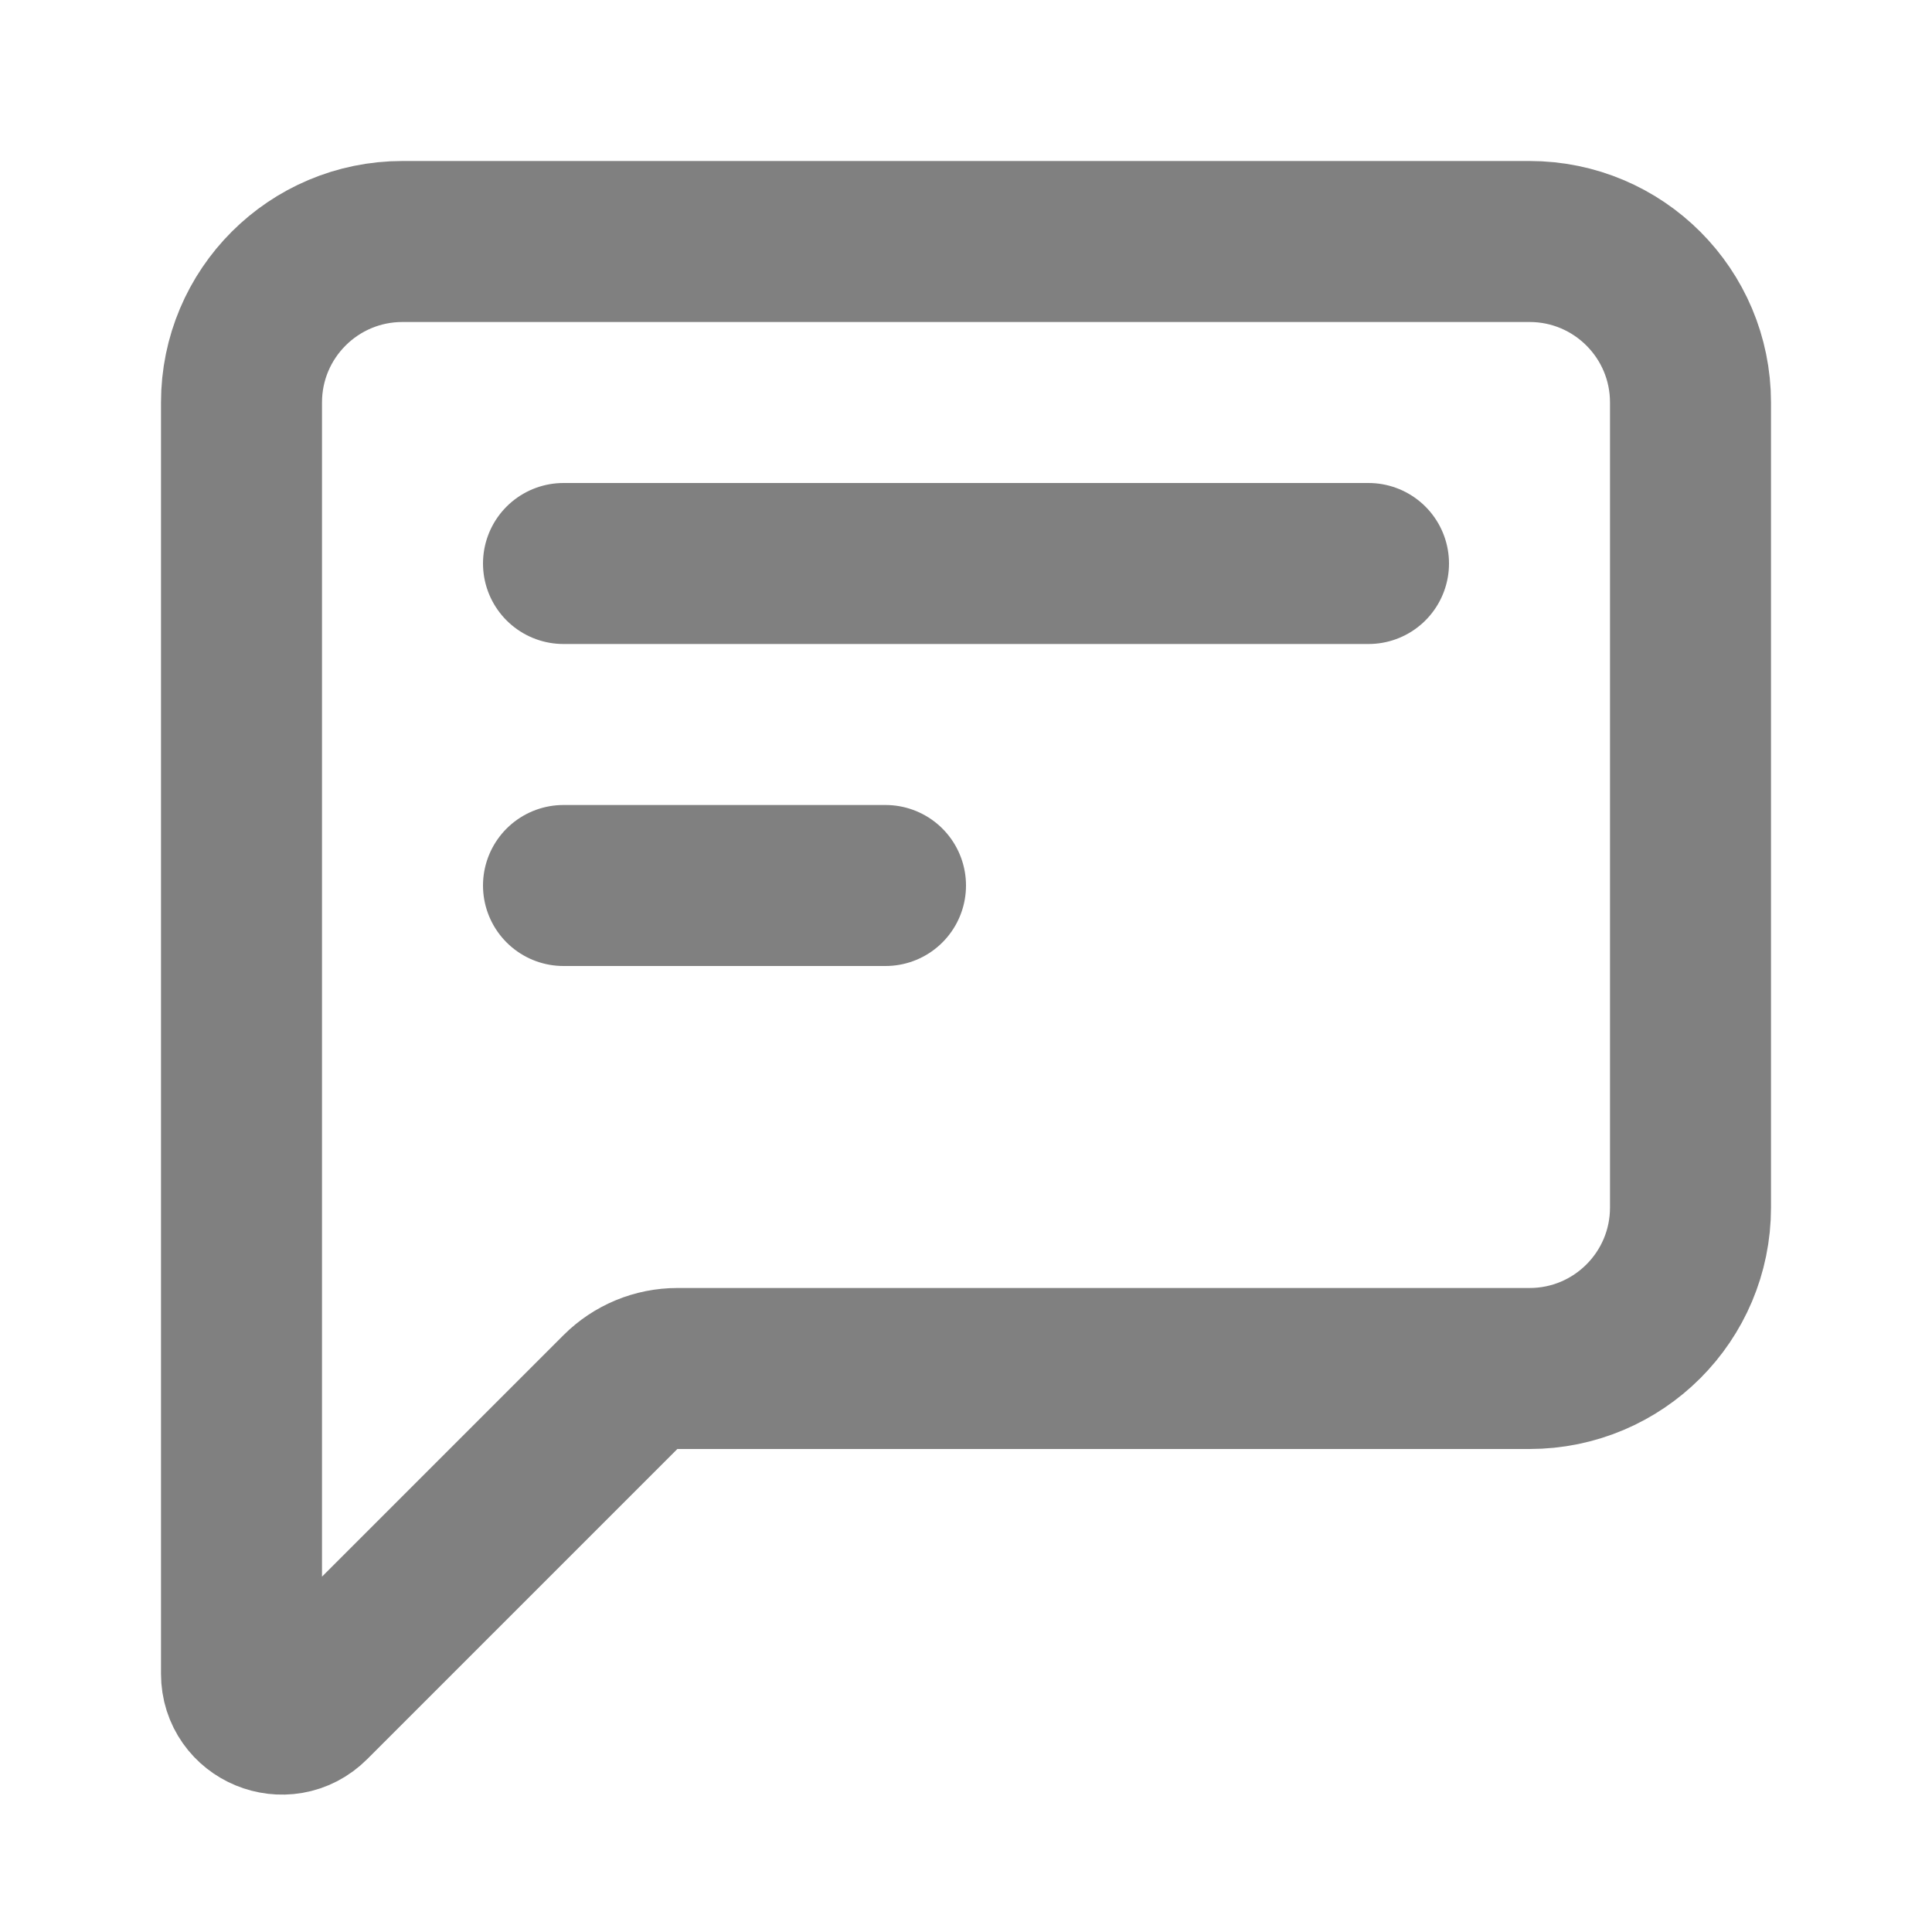
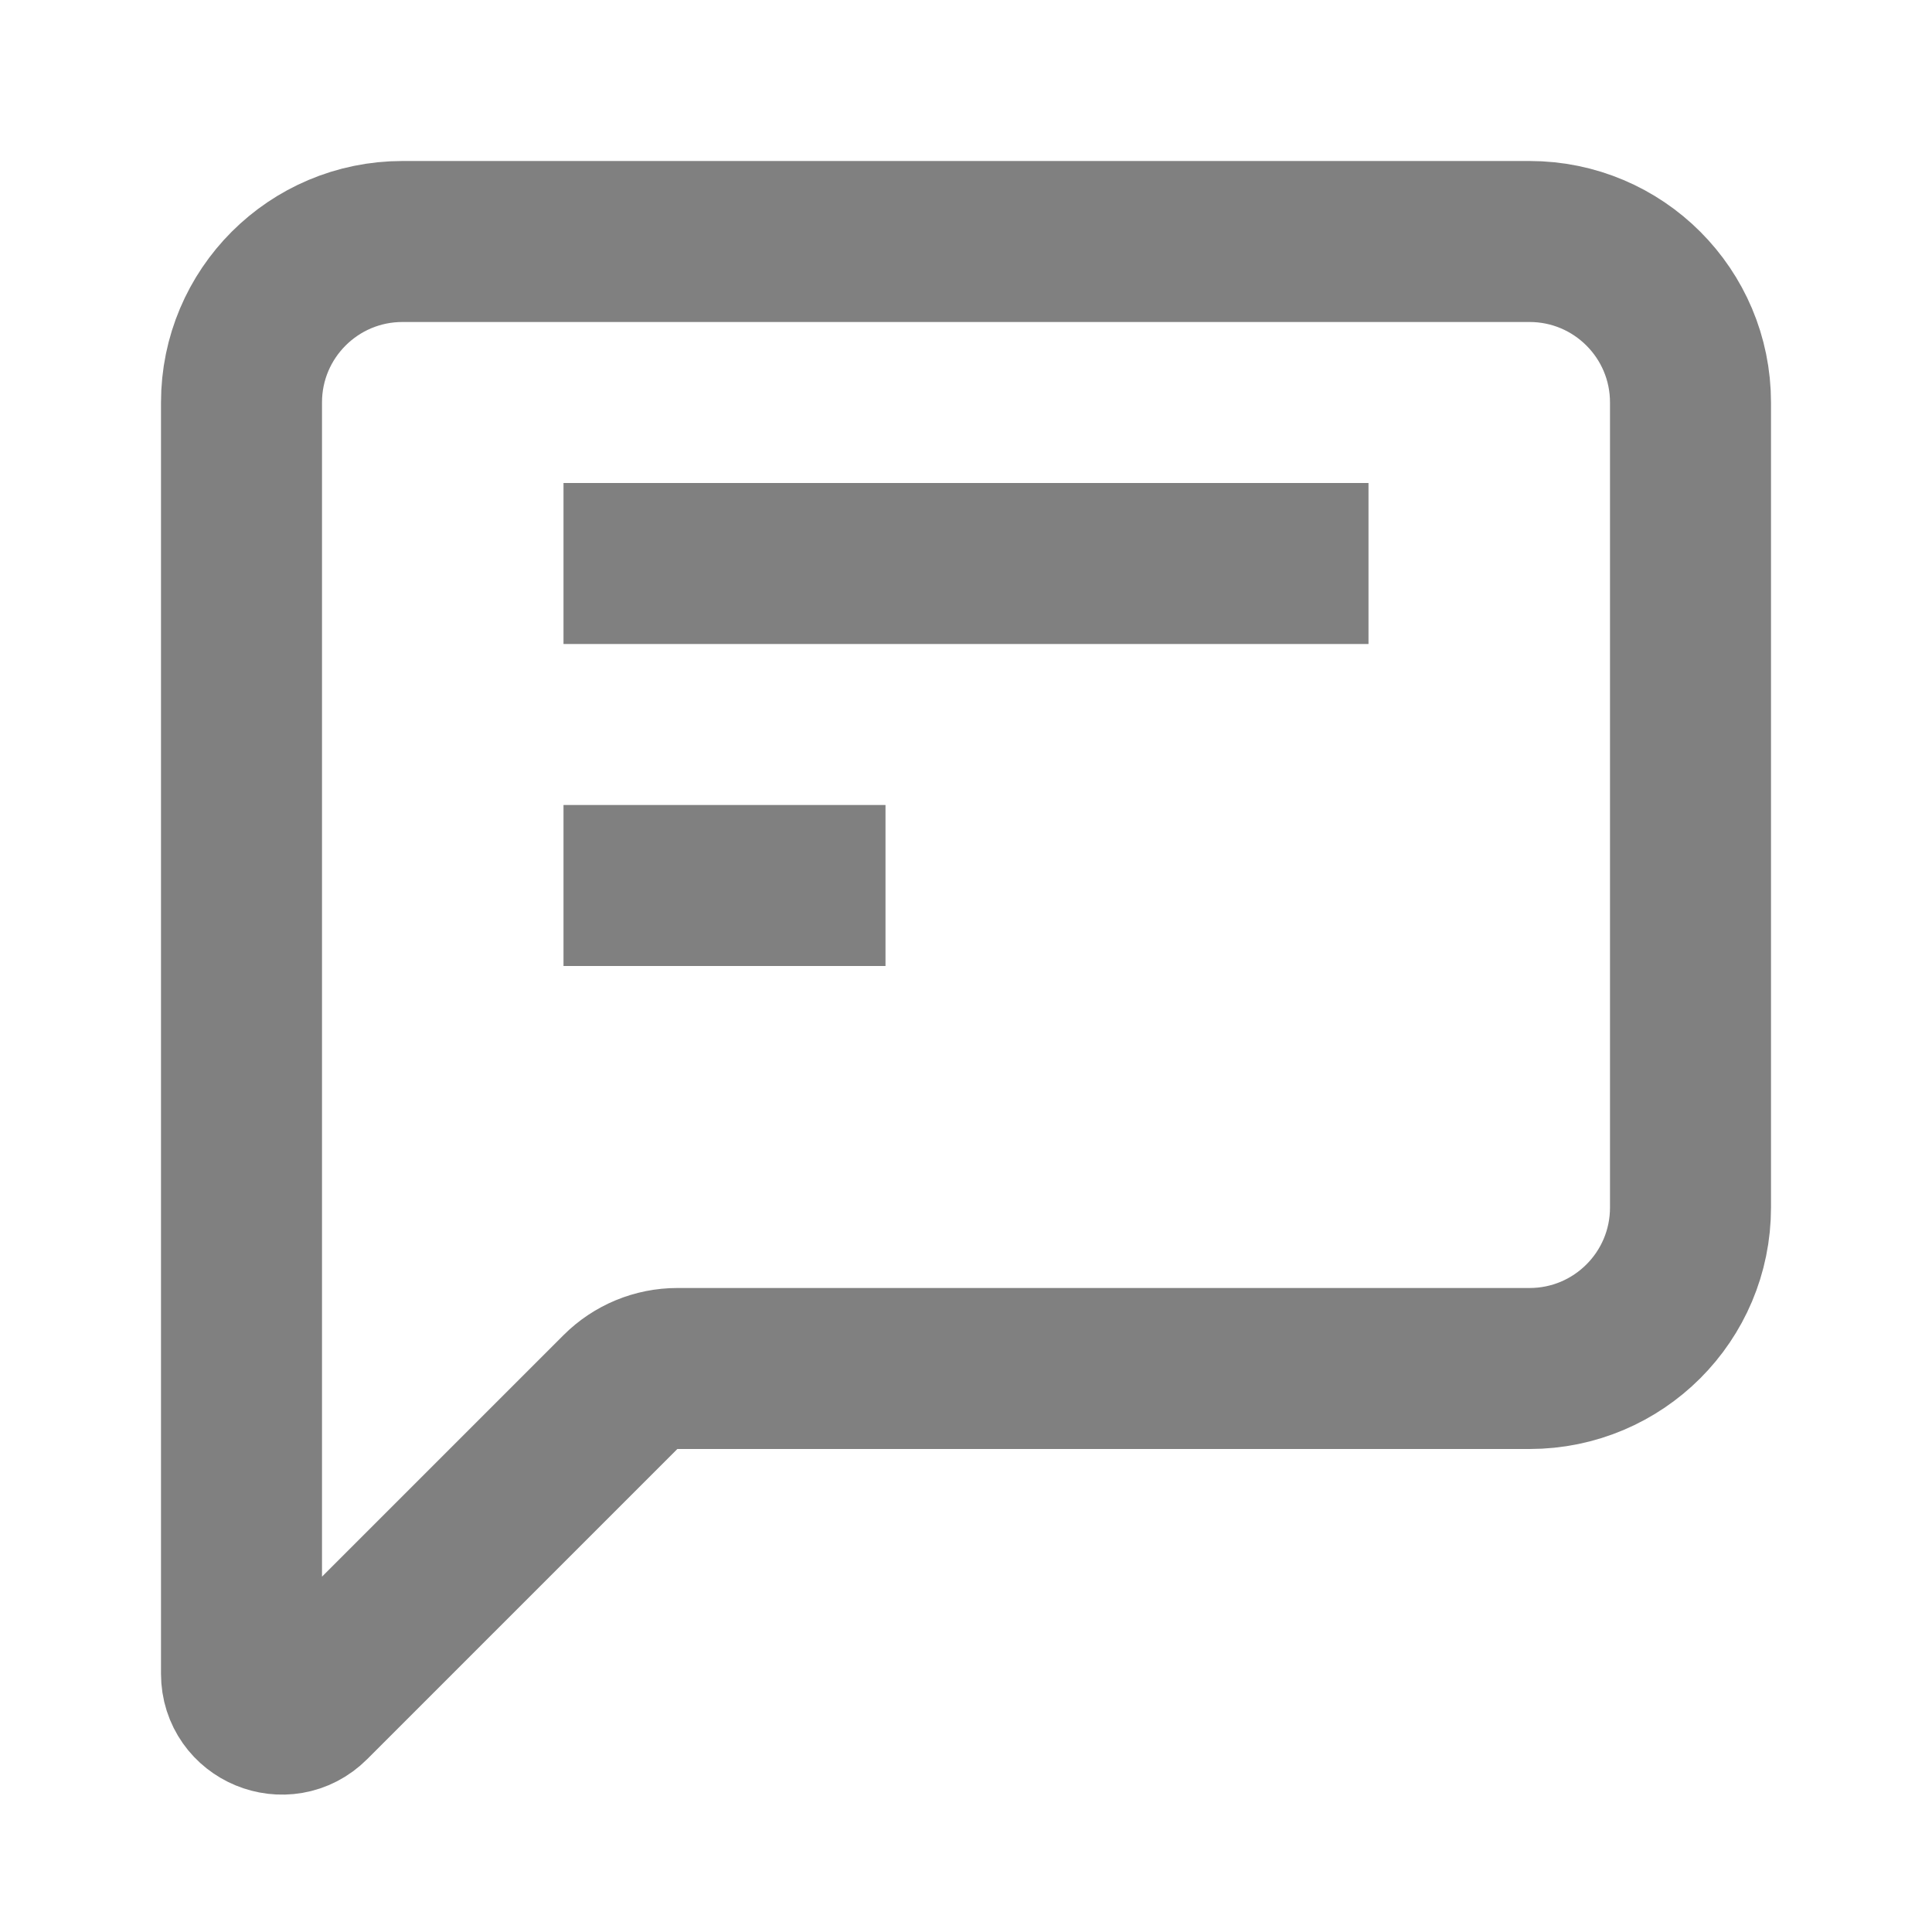
<svg xmlns="http://www.w3.org/2000/svg" width="24" height="24" viewBox="0 0 24 24" fill="none">
-   <path d="M7 7H17" stroke="#808080" stroke-width="2" stroke-linecap="round" strokeLinejoin="round" />
-   <path d="M7 11H11" stroke="#808080" stroke-width="2" stroke-linecap="round" strokeLinejoin="round" />
-   <path d="M3 5V20.793C3 21.238 3.539 21.461 3.854 21.146L7.707 17.293C7.895 17.105 8.149 17 8.414 17H19C20.105 17 21 16.105 21 15V5C21 3.895 20.105 3 19 3H5C3.895 3 3 3.895 3 5Z" stroke="#808080" stroke-width="2" stroke-linecap="round" strokeLinejoin="round" />
+   <path d="M7 7H17" stroke="#808080" stroke-width="2" strokeLinecap="round" strokeLinejoin="round" />
+   <path d="M7 11H11" stroke="#808080" stroke-width="2" strokeLinecap="round" strokeLinejoin="round" />
+   <path d="M3 5V20.793C3 21.238 3.539 21.461 3.854 21.146L7.707 17.293C7.895 17.105 8.149 17 8.414 17H19C20.105 17 21 16.105 21 15V5C21 3.895 20.105 3 19 3H5C3.895 3 3 3.895 3 5Z" stroke="#808080" stroke-width="2" strokeLinecap="round" strokeLinejoin="round" />
</svg>
